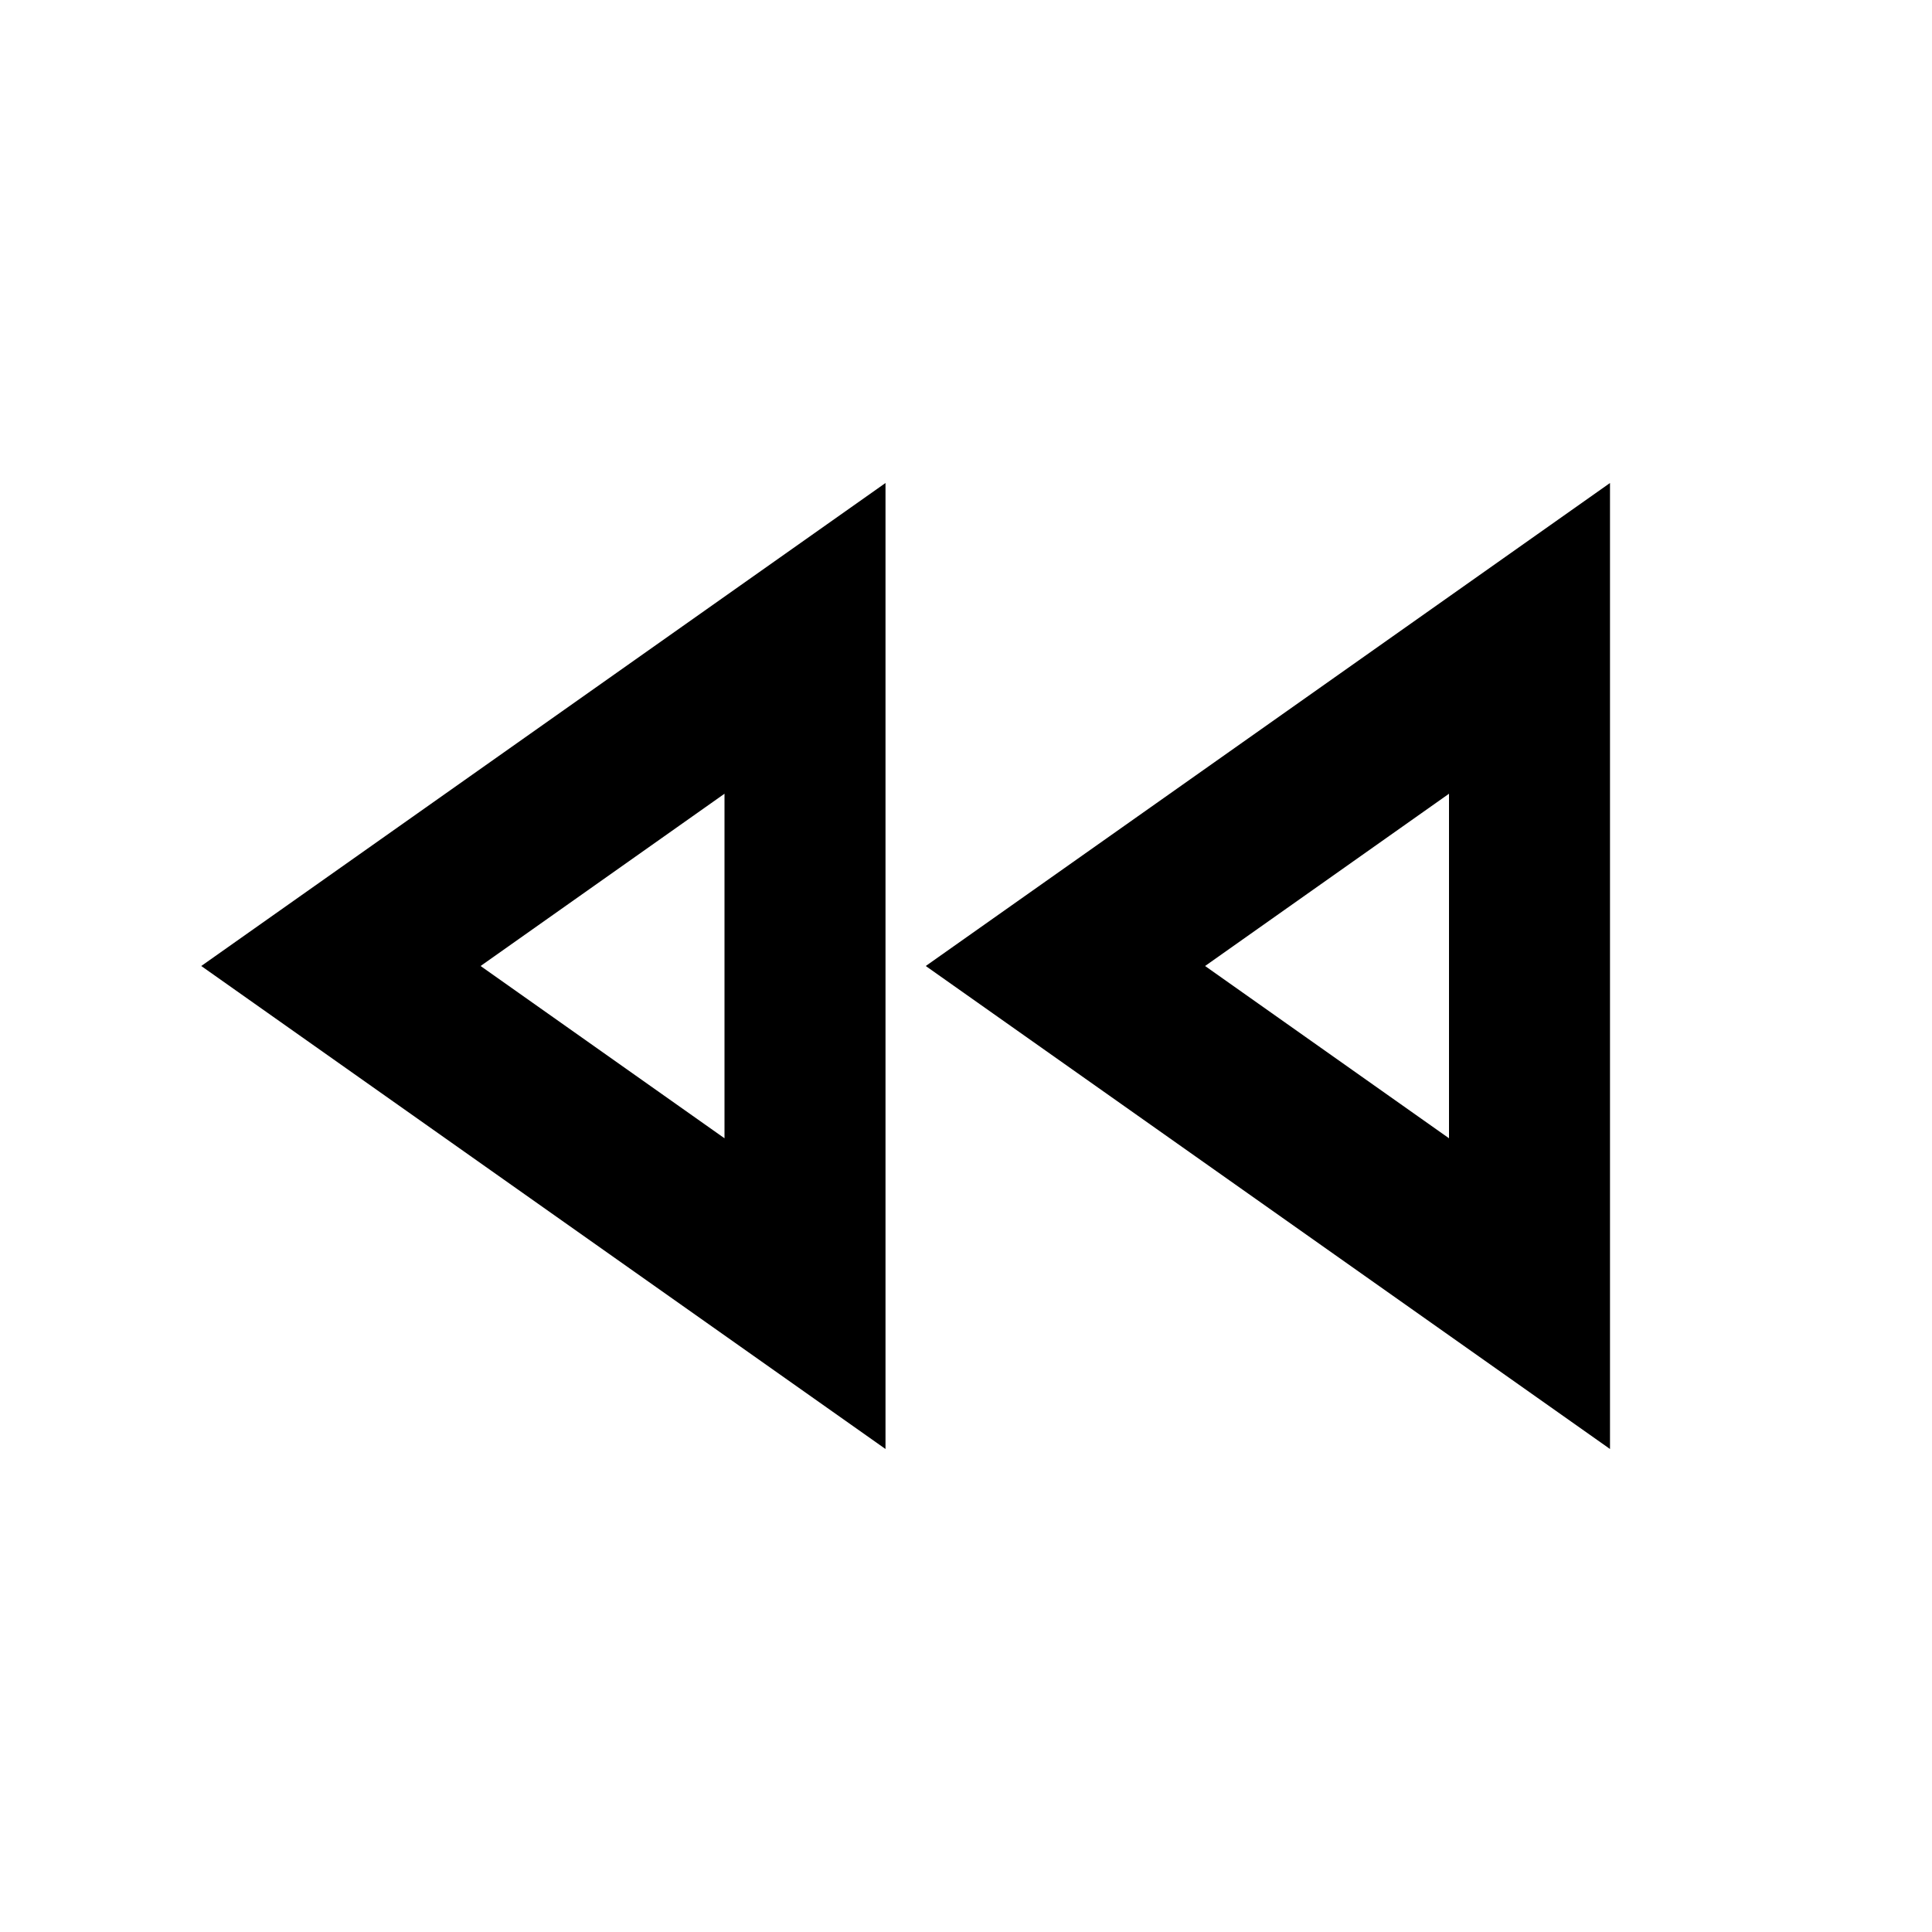
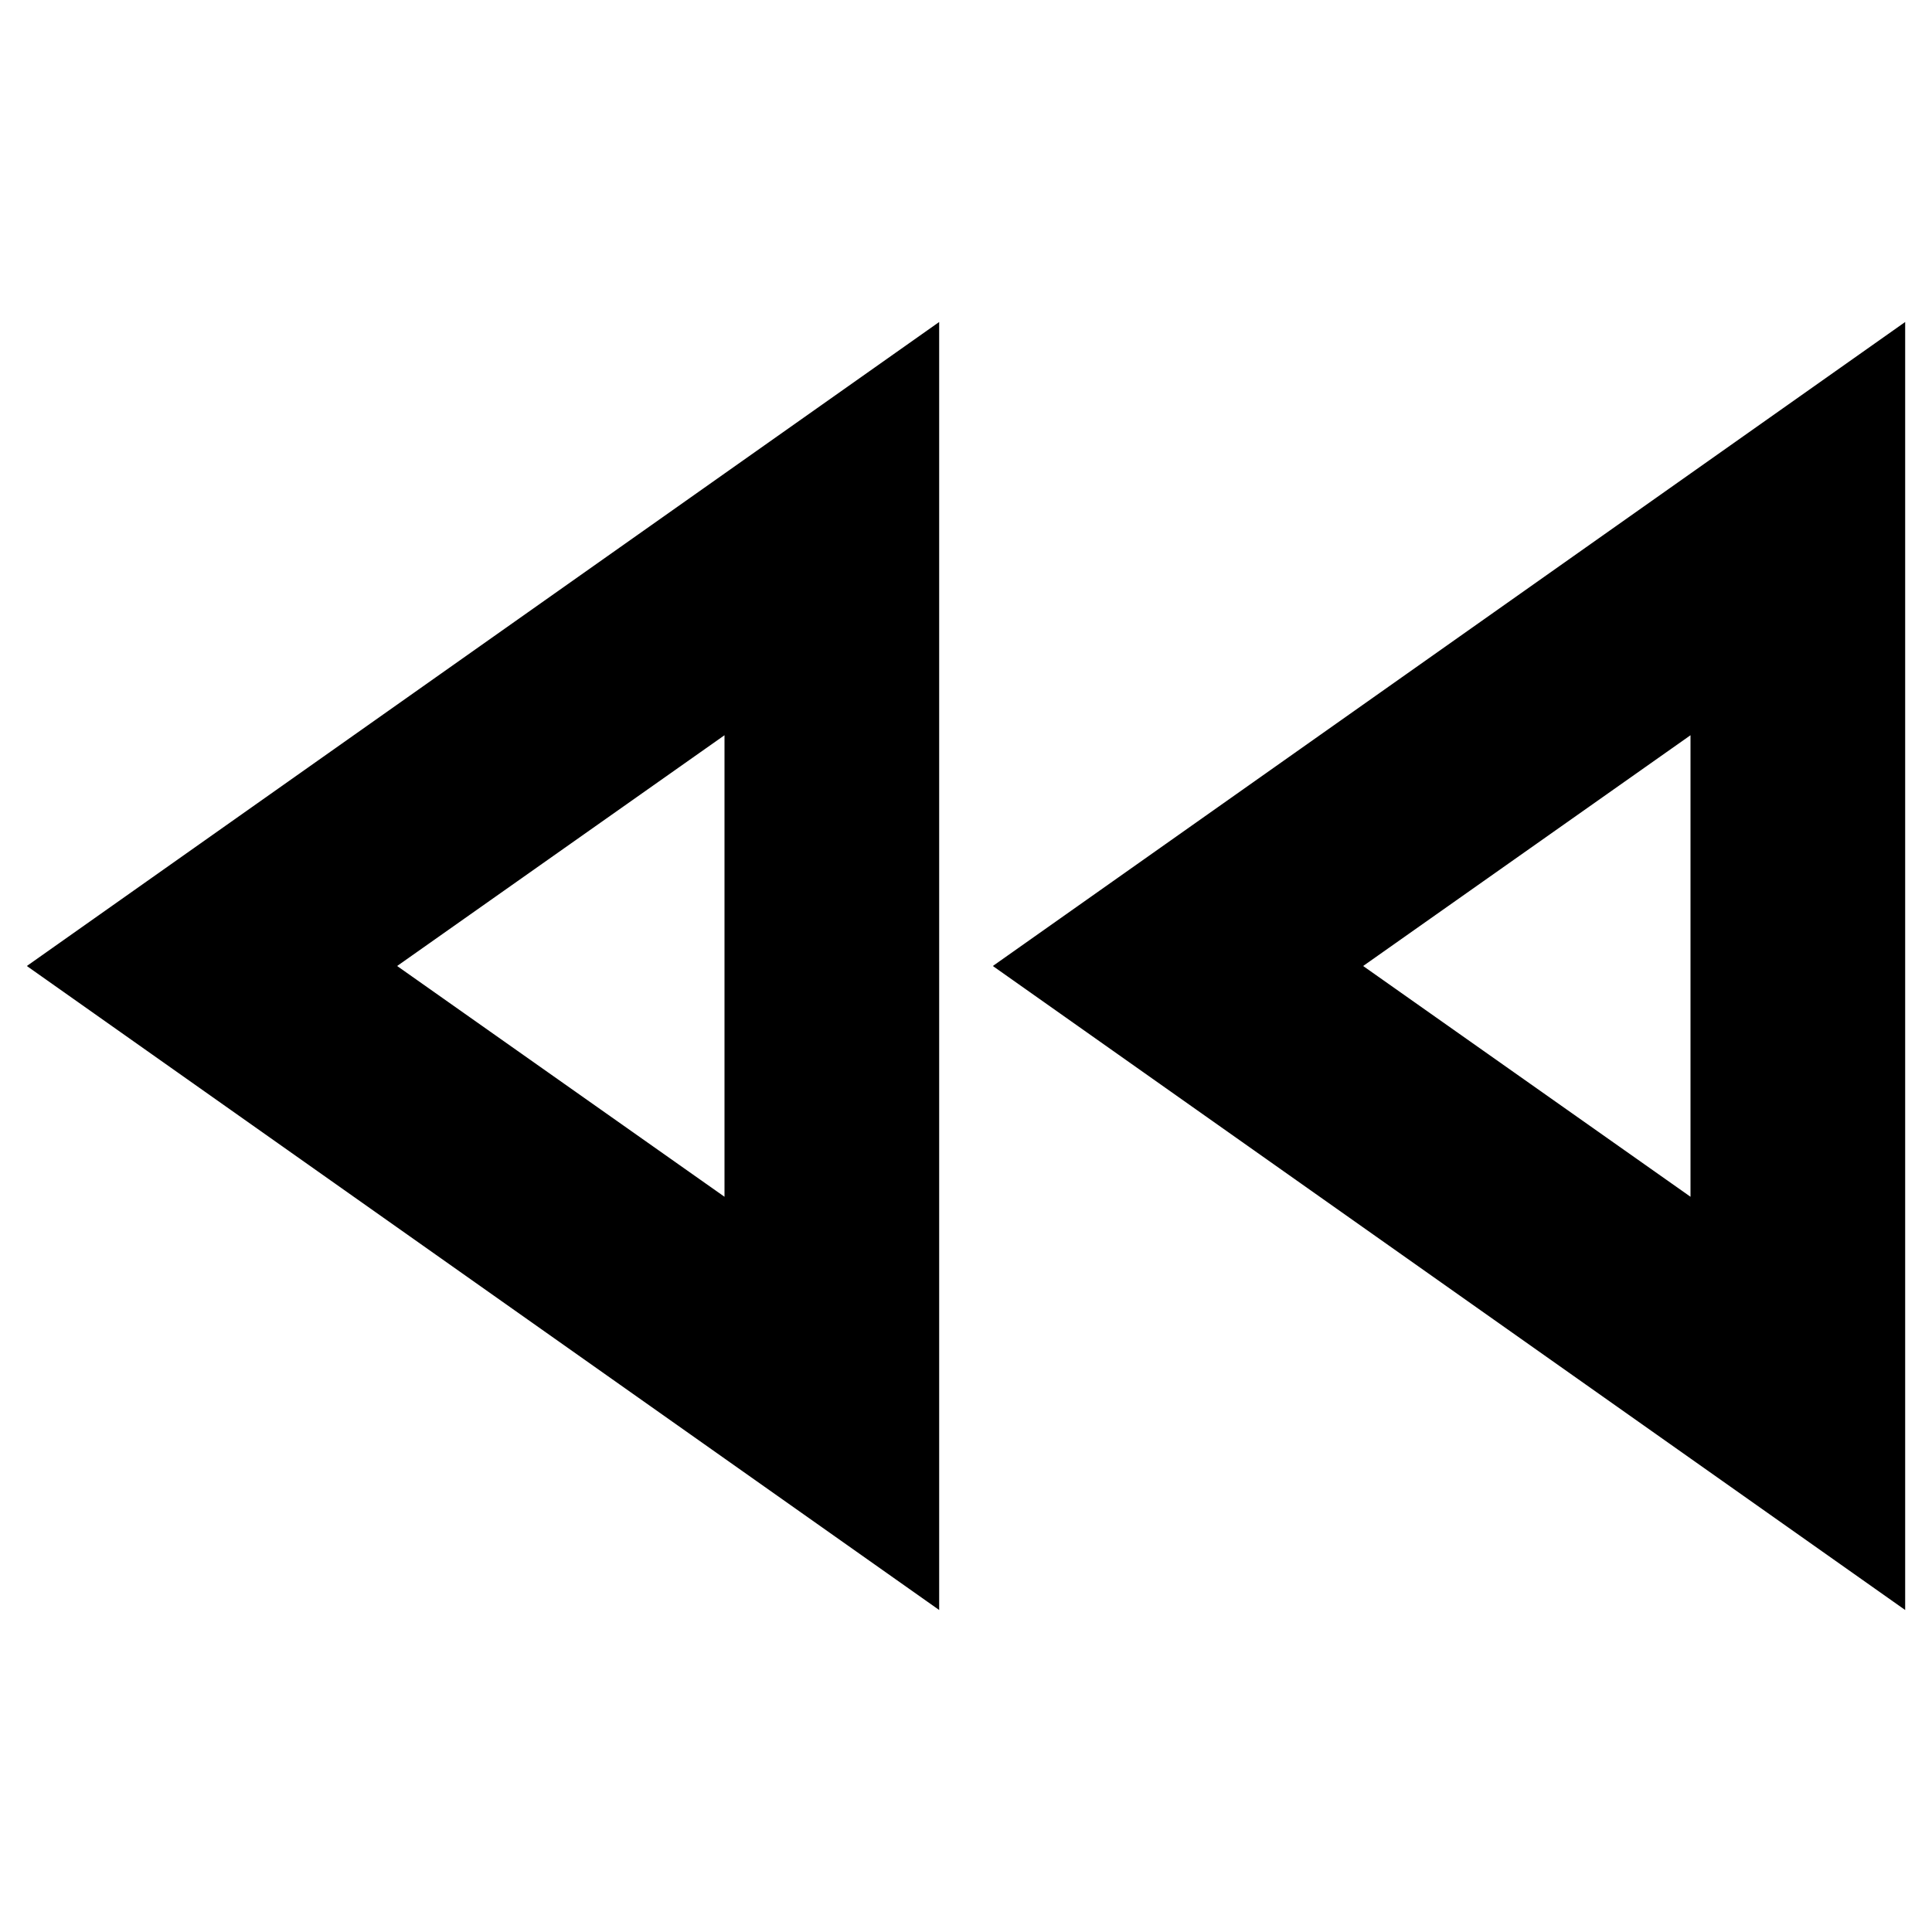
- <svg xmlns="http://www.w3.org/2000/svg" width="24" height="24" viewBox="0 0 24 24">
-   <path fill="none" d="M0 0h24v24H0V0z" />
-   <path d="M18 9.86v4.28L14.97 12 18 9.86m-9 0v4.28L5.97 12 9 9.86M20 6l-8.5 6 8.5 6V6zm-9 0l-8.5 6 8.5 6V6z" />
+ <svg xmlns="http://www.w3.org/2000/svg" version="1.1" id="Layer_1" x="0px" y="0px" viewBox="0 0 36 36" style="enable-background:new 0 0 36 36;" xml:space="preserve">
+   <path d="M31.5,13.7v8.6L25.4,18L31.5,13.7 M13.5,13.7v8.6L7.4,18L13.5,13.7 M35.5,6l-17,12l17,12V6z M17.5,6l-17,12l17,12V6z" />
</svg>
